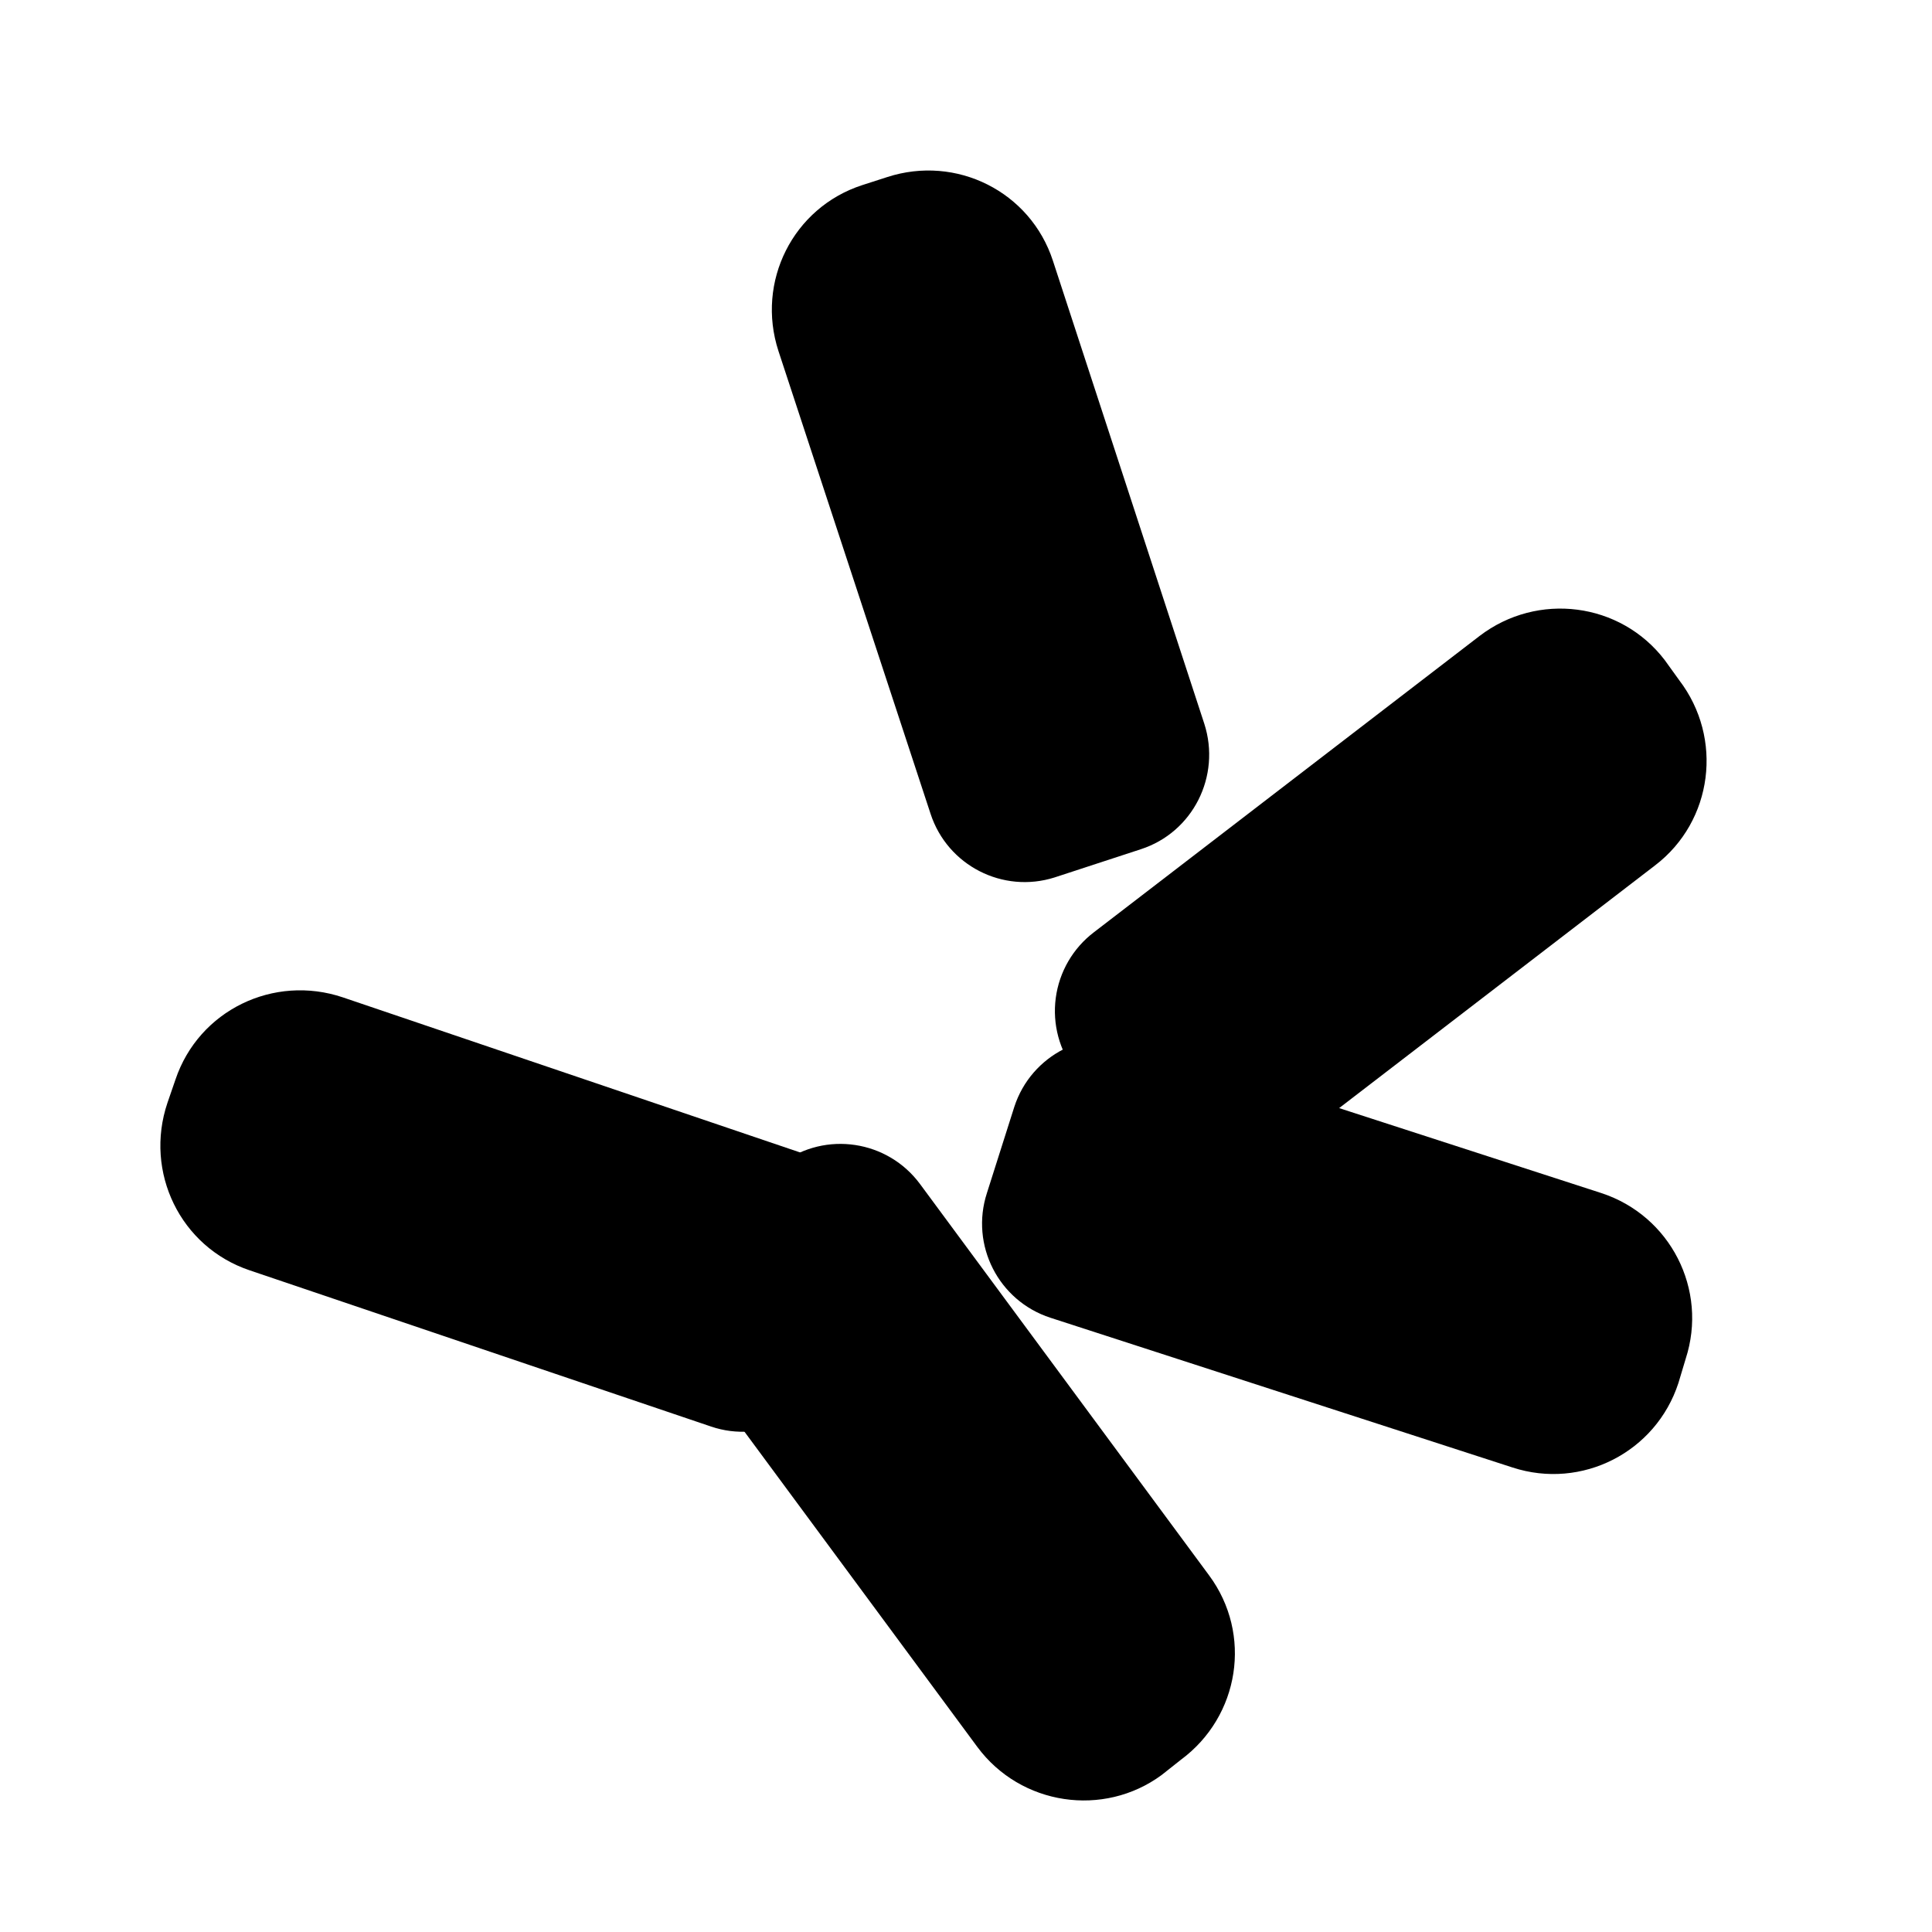
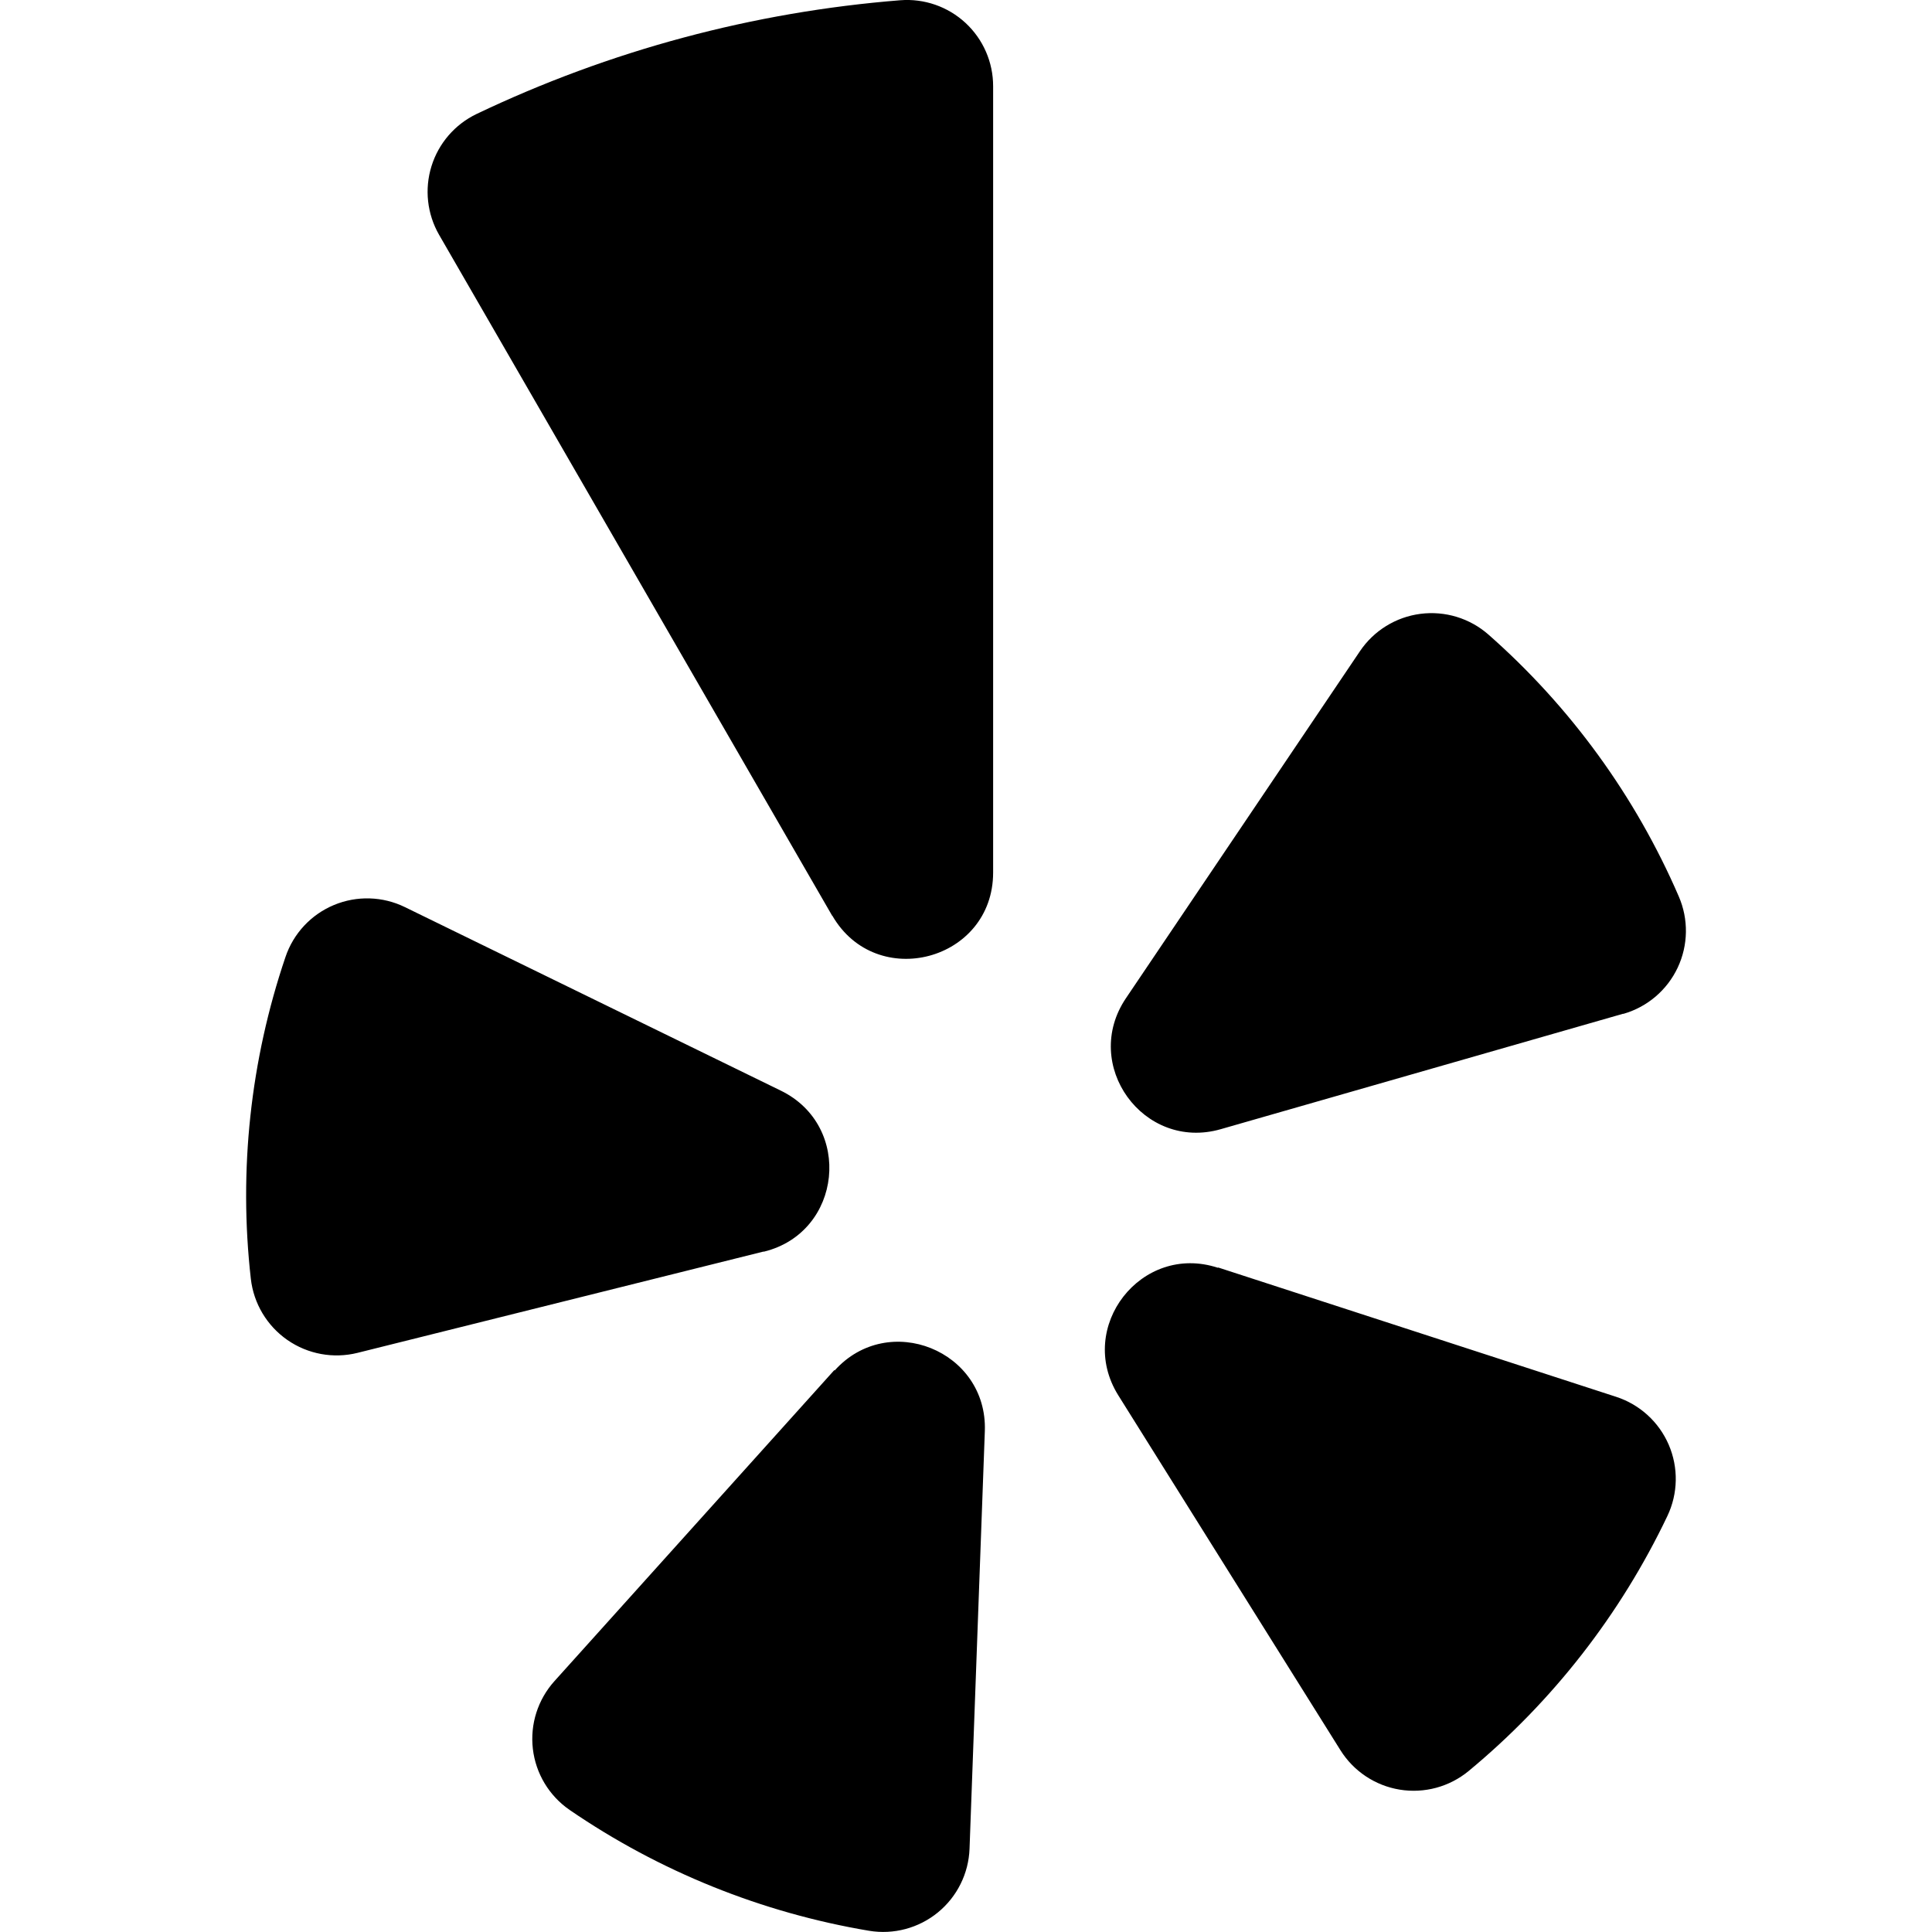
- <svg xmlns="http://www.w3.org/2000/svg" viewBox="0 0 24 24" role="img" aria-labelledby="yelpIconTitle">
-   <path fill="currentColor" d="M11.02 2.2c.86-.28 1.78.18 2.06 1.04l1.88 5.75c.21.65-.14 1.35-.79 1.56l-1.07.35a1.23 1.23 0 0 1-1.54-.79L9.67 4.36c-.28-.86.18-1.78 1.04-2.06l.31-.1Z" />
-   <path fill="currentColor" d="M20.86 8.45c.55.72.42 1.75-.3 2.3l-4.79 3.68a1.23 1.23 0 0 1-1.73-.23l-.68-.89a1.23 1.23 0 0 1 .23-1.73l4.79-3.68c.72-.55 1.75-.42 2.3.3l.18.25Z" />
-   <path fill="currentColor" d="M20.85 17.18c-.28.86-1.2 1.33-2.06 1.05l-5.74-1.86a1.23 1.23 0 0 1-.79-1.55l.34-1.07a1.23 1.23 0 0 1 1.55-.79l5.74 1.86c.86.28 1.33 1.2 1.05 2.06l-.09.3Z" />
-   <path fill="currentColor" d="M14.43 22.05c-.72.53-1.75.38-2.29-.35l-3.59-4.86a1.23 1.23 0 0 1 .26-1.72l.9-.67a1.23 1.23 0 0 1 1.72.26l3.59 4.86c.54.73.38 1.75-.35 2.29l-.24.19Z" />
-   <path fill="currentColor" d="M3.1 15.78c-.86-.29-1.31-1.22-1.02-2.08l.1-.29c.29-.86 1.22-1.31 2.08-1.02l5.72 1.94c.64.22.99.92.77 1.56l-.36 1.06c-.22.64-.92.99-1.56.77L3.1 15.78Z" />
+ <svg xmlns="http://www.w3.org/2000/svg" width="512" height="512" viewBox="0 0 24 24">
+   <path d="m20.16 12.594l-4.995 1.433c-.96.276-1.74-.8-1.176-1.63l2.905-4.308a1.072 1.072 0 0 1 1.596-.206a9.194 9.194 0 0 1 2.364 3.252a1.073 1.073 0 0 1-.686 1.459zm-5.025 3.152l4.942 1.606a1.072 1.072 0 0 1 .636 1.48a9.316 9.316 0 0 1-2.47 3.169a1.073 1.073 0 0 1-1.592-.26l-2.76-4.409c-.528-.847.288-1.894 1.236-1.584zm-4.796-4.368L5.454 2.916a1.072 1.072 0 0 1 .466-1.5A14.973 14.973 0 0 1 11.184.003a1.07 1.07 0 0 1 1.153 1.068v9.768c0 1.096-1.45 1.483-1.998.535zm-.857 4.17L4.44 16.806a1.073 1.073 0 0 1-1.324-.92a9.218 9.218 0 0 1 .43-3.997a1.07 1.07 0 0 1 1.485-.62l4.668 2.279c.9.438.763 1.76-.207 2zm.886 1.477c.669-.744 1.901-.246 1.866.752l-.19 5.188a1.073 1.073 0 0 1-1.247 1.02a9.314 9.314 0 0 1-3.722-1.502a1.072 1.072 0 0 1-.187-1.6l3.477-3.864z" />
</svg>
